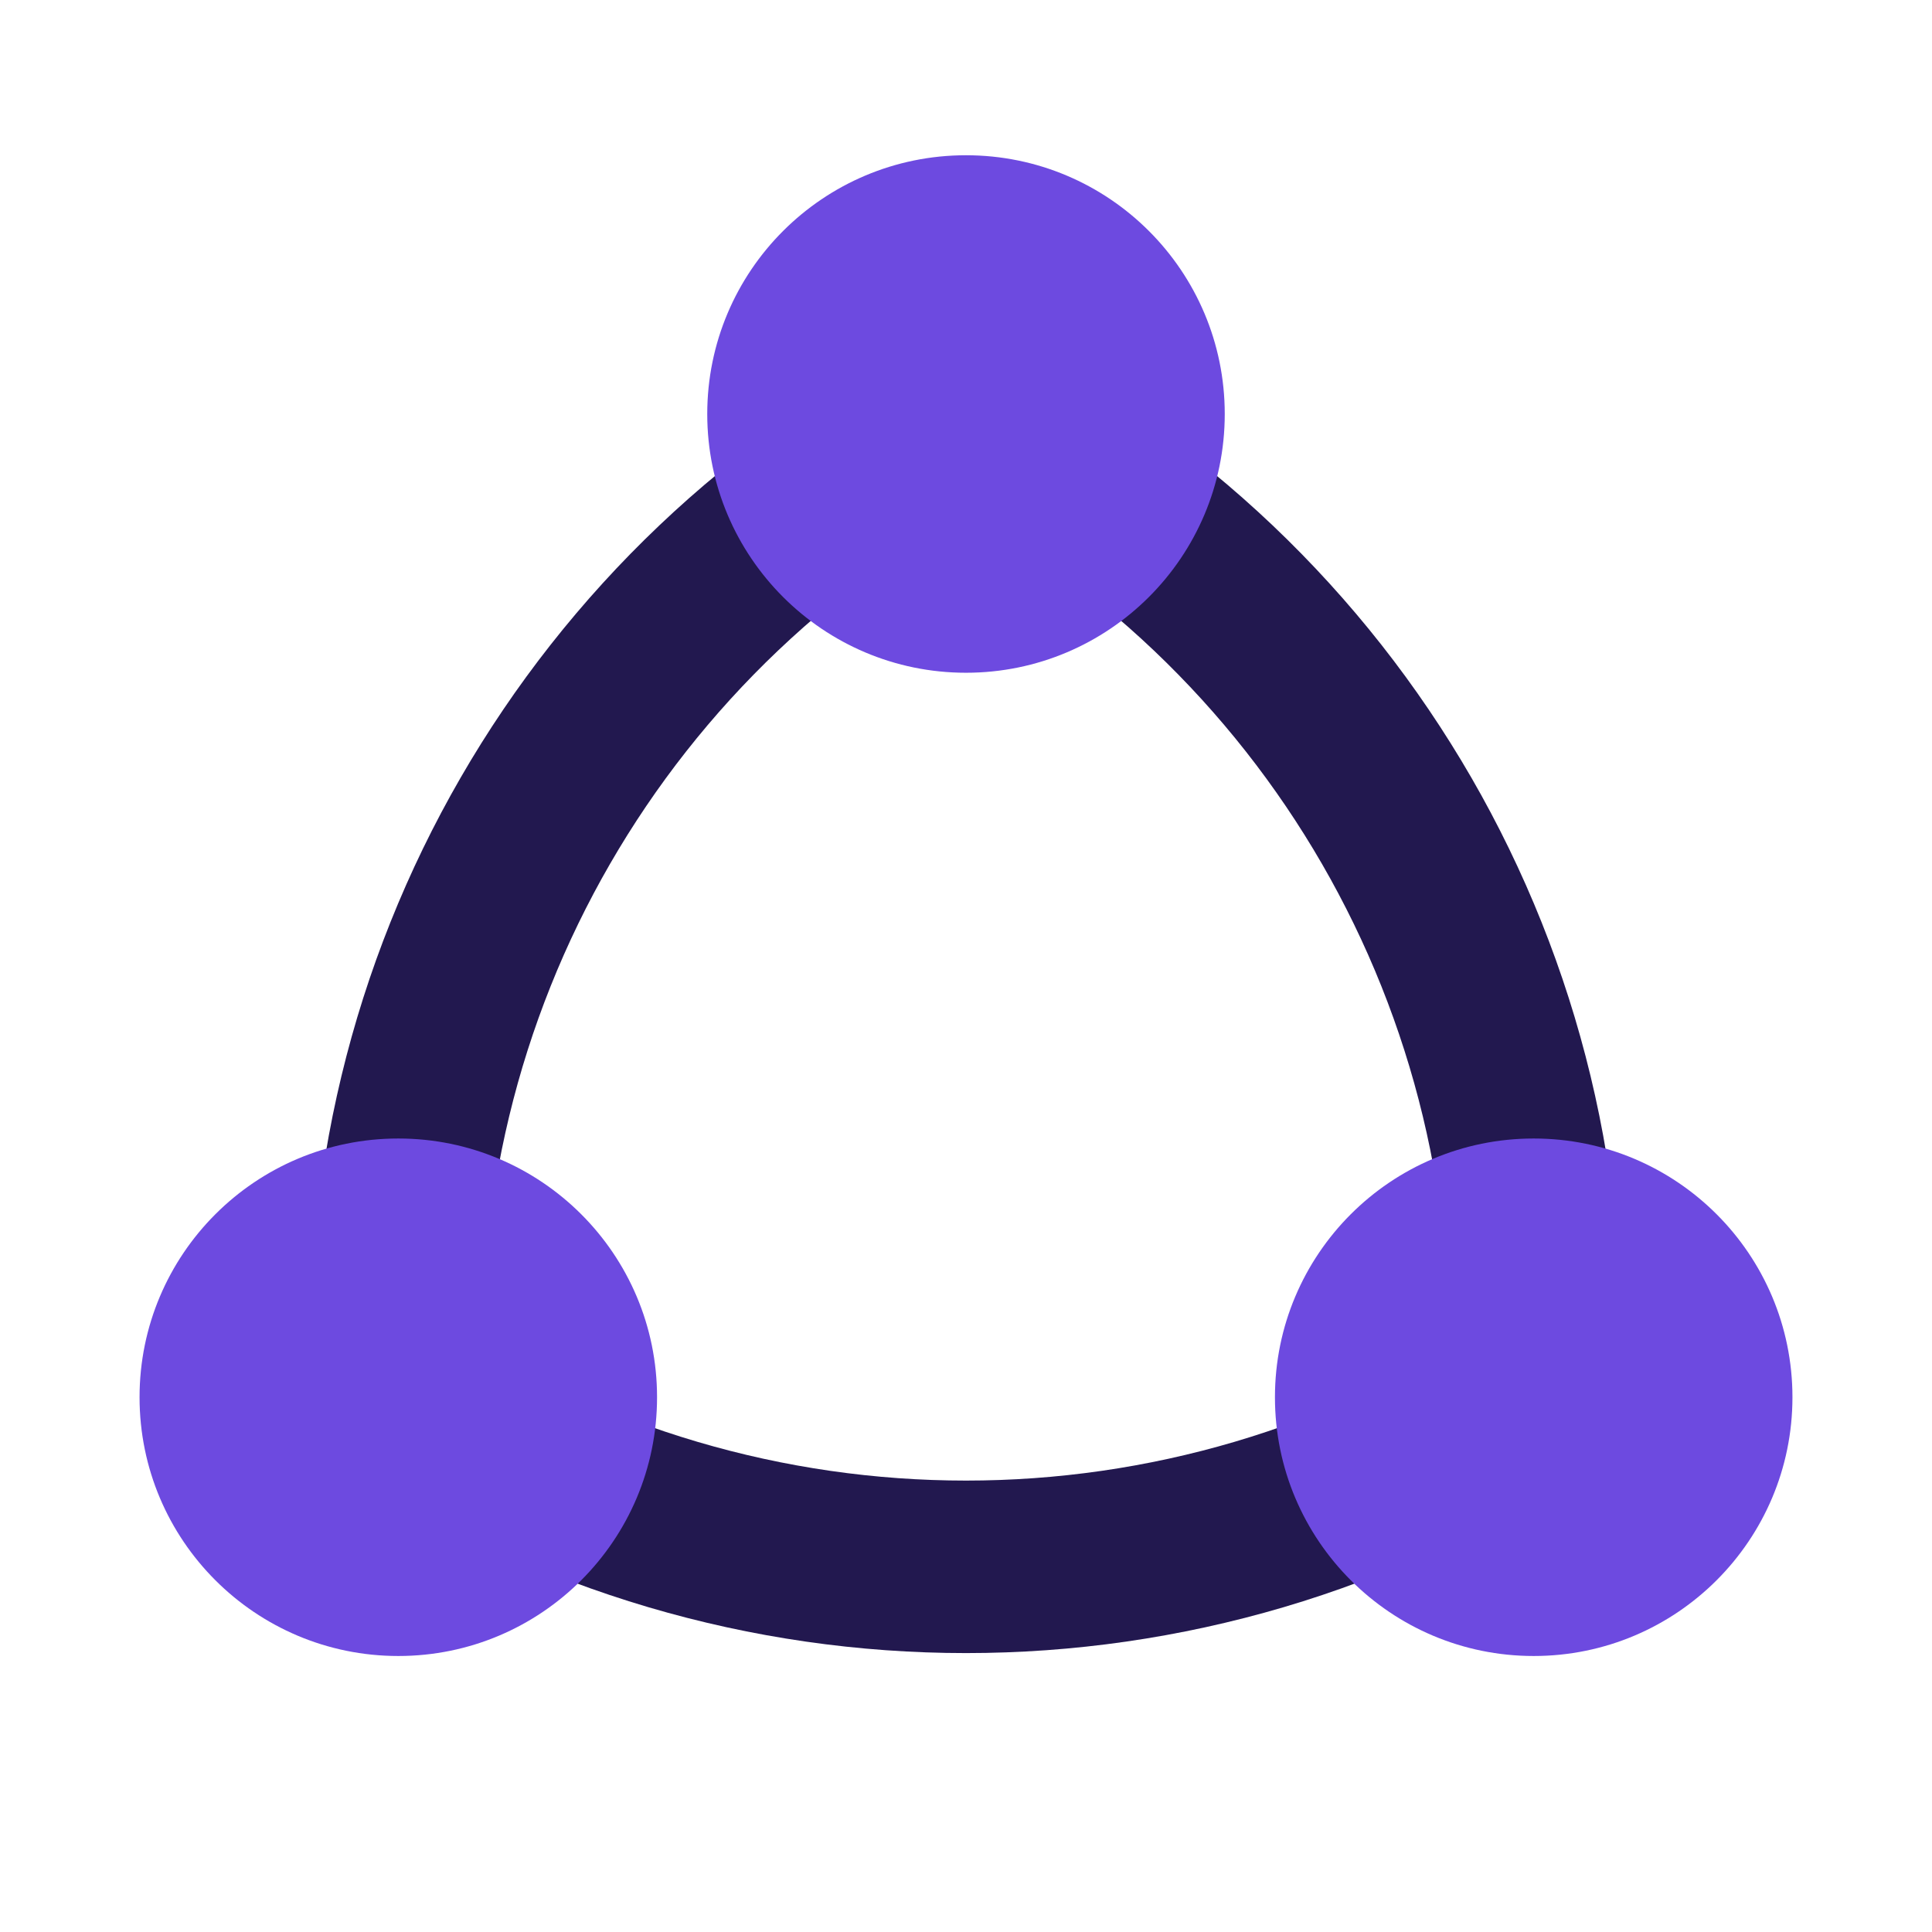
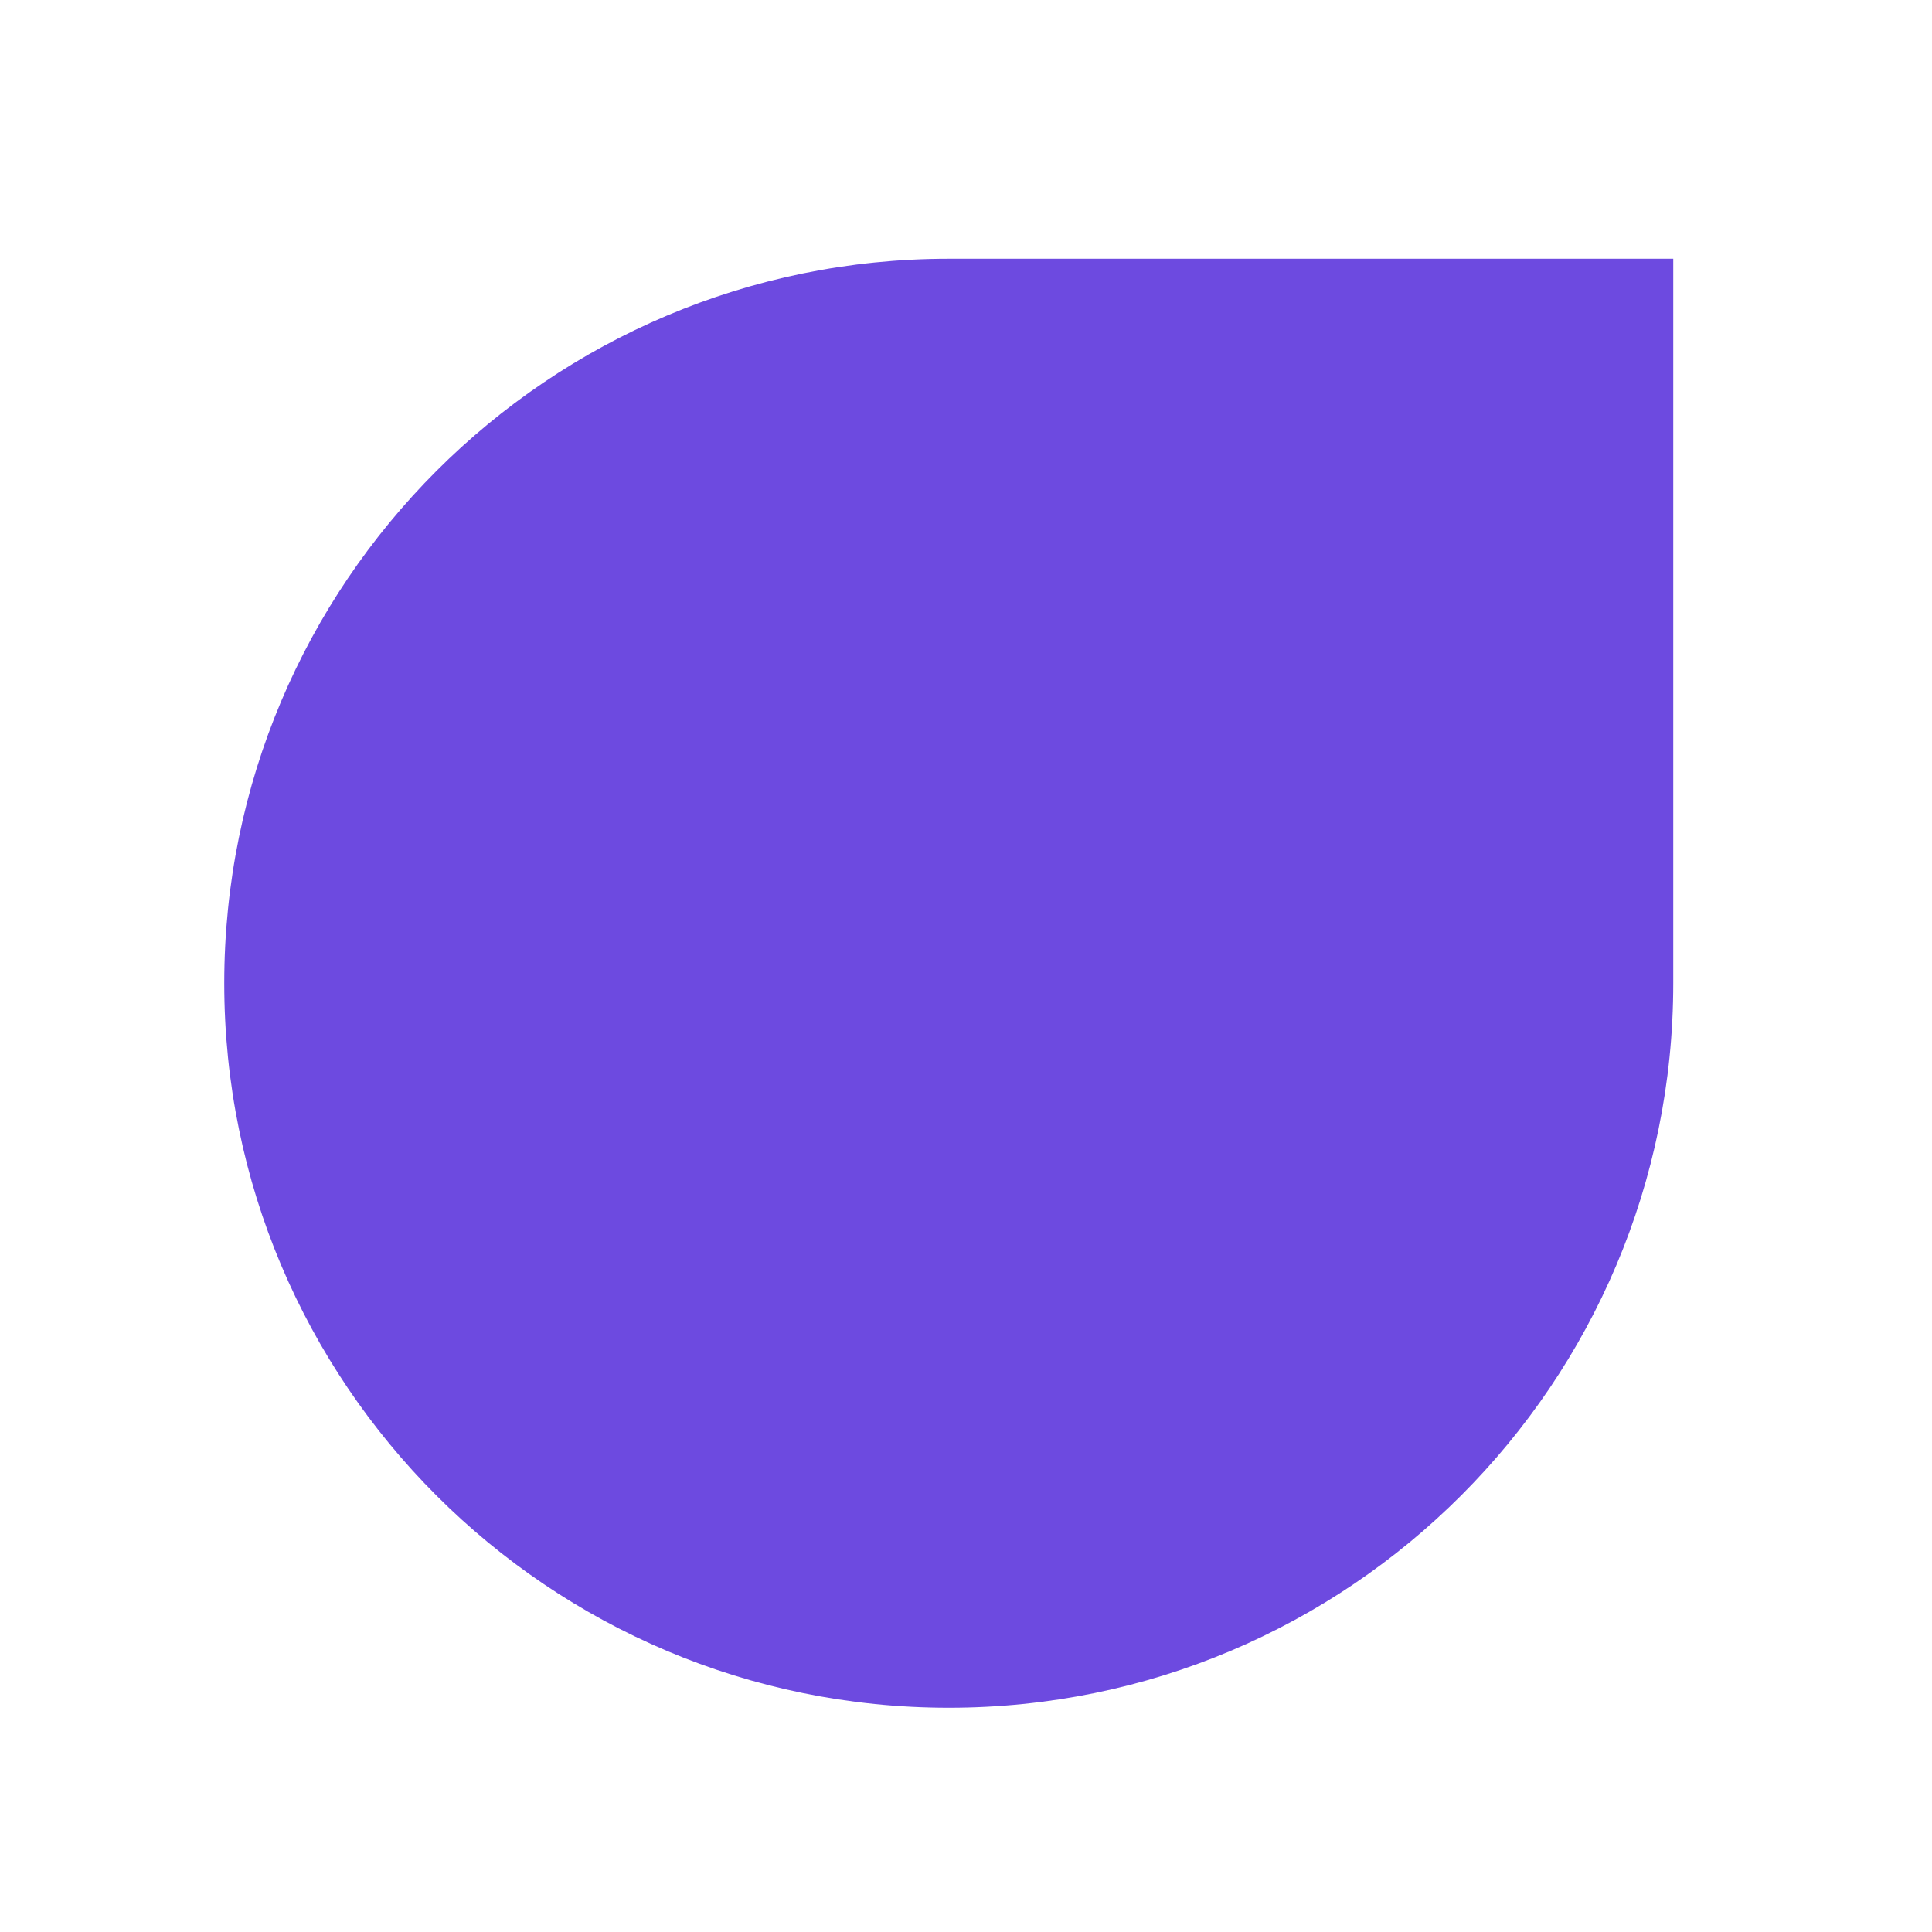
<svg xmlns="http://www.w3.org/2000/svg" viewBox="0 0 112 112">
-   <style>.w{fill:none;stroke:#22184F}.f{fill:#6D4AE0}@media (prefers-color-scheme: dark){.w{stroke:#F4F2FB}.f{fill:#A68BFF}}</style>
-   <path class="w" stroke-width="10" d="M56 24A60 60 0 0 1 88.91 81A60 60 0 0 1 23.09 81A60 60 0 0 1 56 24Z" />
-   <circle class="f" cx="56" cy="24" r="15" />
-   <circle class="f" cx="88.91" cy="81" r="15" />
-   <circle class="f" cx="23.09" cy="81" r="15" />
+   <style>path{fill:#6D4AE0}@media (prefers-color-scheme: dark){path{fill:#A68BFF}}</style>
+   <path d="M55 15H97V57A42 42 0 1 1 55 15Z" />
</svg>
